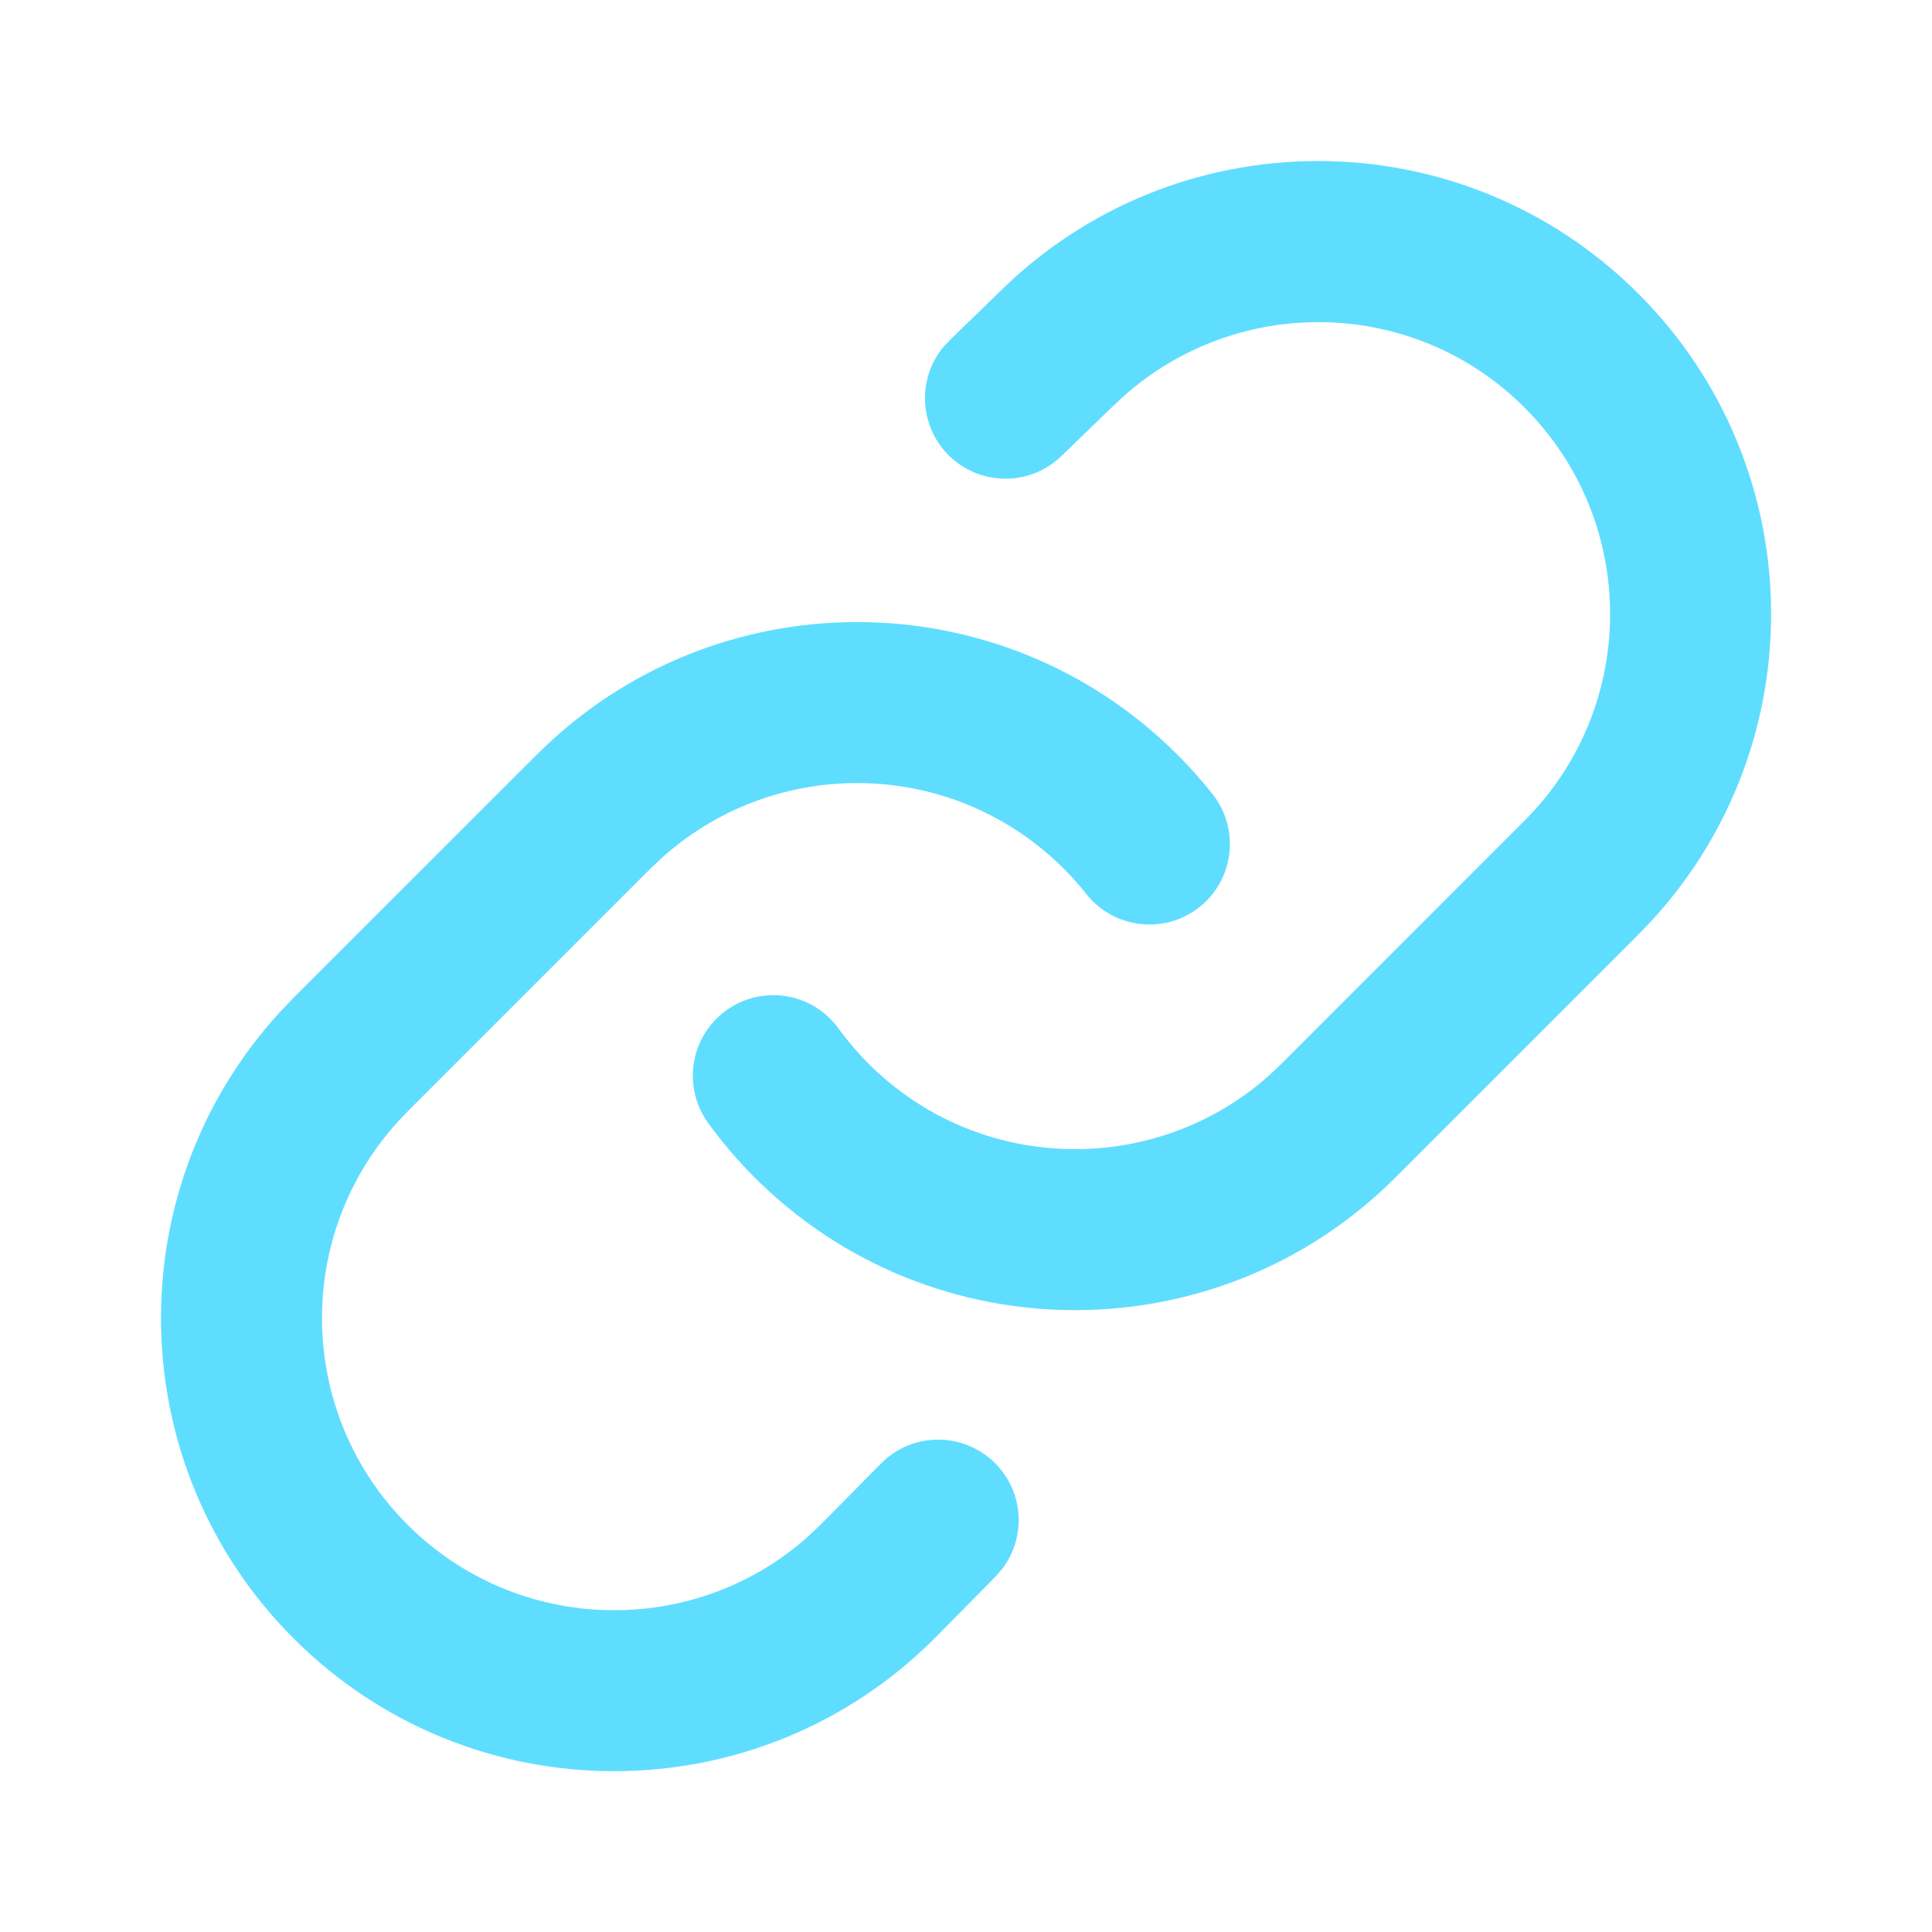
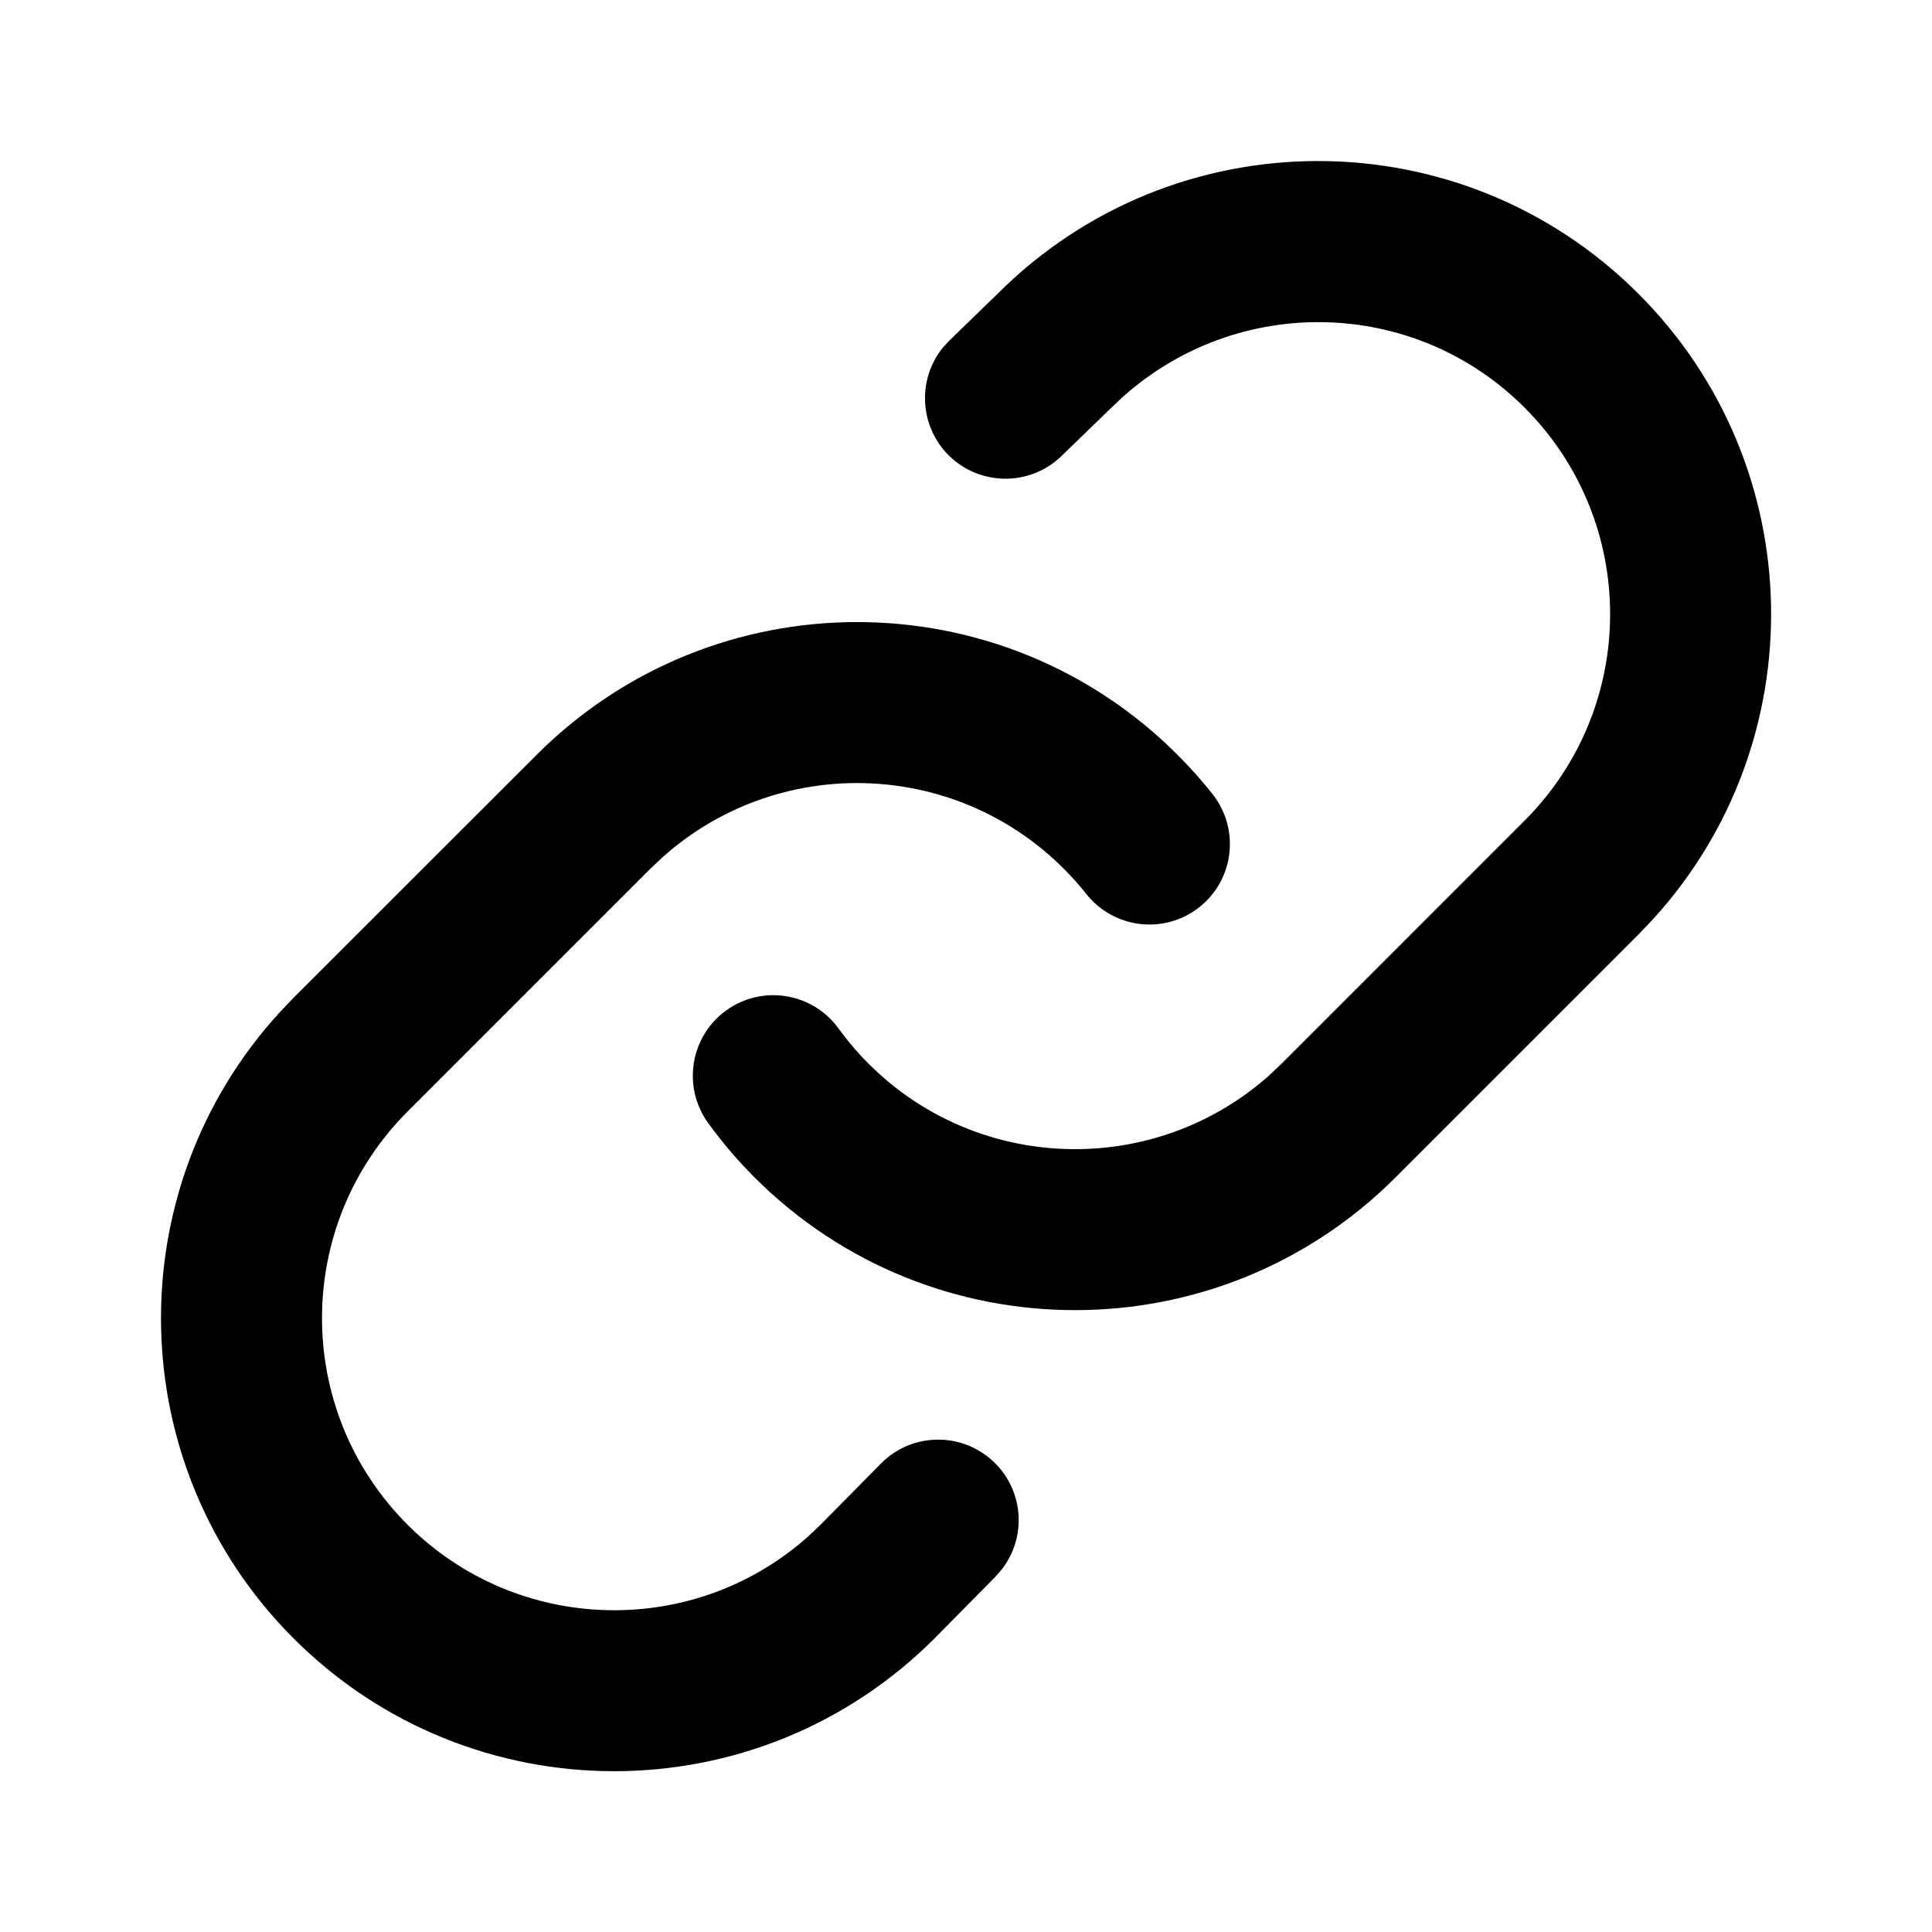
<svg xmlns="http://www.w3.org/2000/svg" width="24" height="24" viewBox="0 0 24 24" fill="none">
-   <path d="M11.795 4.229L12.394 3.648C14.592 1.451 18.155 1.451 20.353 3.649C22.492 5.788 22.549 9.219 20.526 11.428L20.353 11.609L17.334 14.628C15.137 16.824 11.573 16.824 9.375 14.628C9.163 14.416 8.969 14.188 8.796 13.949C8.473 13.501 8.573 12.876 9.021 12.552C9.468 12.229 10.093 12.329 10.417 12.777C10.528 12.93 10.652 13.076 10.789 13.213C12.155 14.579 14.341 14.627 15.765 13.36L15.92 13.214L18.938 10.195C20.356 8.777 20.356 6.48 18.938 5.063C17.573 3.697 15.388 3.648 13.953 4.926L13.796 5.074L13.186 5.665C12.79 6.049 12.157 6.039 11.772 5.643C11.418 5.276 11.399 4.709 11.71 4.321L11.795 4.229Z" fill="#5FDDFF" />
-   <path d="M6.667 9.376C8.865 7.178 12.429 7.178 14.627 9.376C14.783 9.531 14.927 9.694 15.062 9.864C15.405 10.297 15.332 10.926 14.899 11.269C14.466 11.612 13.837 11.538 13.494 11.105C13.407 10.995 13.314 10.89 13.213 10.79C11.846 9.424 9.661 9.375 8.236 10.644L8.081 10.79L5.063 13.808C3.646 15.225 3.646 17.522 5.062 18.94C6.429 20.306 8.614 20.355 10.035 19.09L10.19 18.944L10.943 18.181C11.33 17.788 11.963 17.784 12.357 18.172C12.72 18.53 12.751 19.097 12.448 19.491L12.366 19.586L11.608 20.354C9.41 22.552 5.847 22.552 3.648 20.354C1.51 18.215 1.452 14.784 3.475 12.575L3.648 12.393L6.667 9.376Z" fill="#5FDDFF" />
+   <path d="M11.795 4.229L12.394 3.648C14.592 1.451 18.155 1.451 20.353 3.649C22.492 5.788 22.549 9.219 20.526 11.428L20.353 11.609L17.334 14.628C15.137 16.824 11.573 16.824 9.375 14.628C9.163 14.416 8.969 14.188 8.796 13.949C8.473 13.501 8.573 12.876 9.021 12.552C9.468 12.229 10.093 12.329 10.417 12.777C10.528 12.93 10.652 13.076 10.789 13.213C12.155 14.579 14.341 14.627 15.765 13.36L15.92 13.214L18.938 10.195C20.356 8.777 20.356 6.48 18.938 5.063C17.573 3.697 15.388 3.648 13.953 4.926L13.796 5.074L13.186 5.665C12.79 6.049 12.157 6.039 11.772 5.643C11.418 5.276 11.399 4.709 11.71 4.321L11.795 4.229Z" fill="currentColor" />
+   <path d="M6.667 9.376C8.865 7.178 12.429 7.178 14.627 9.376C14.783 9.531 14.927 9.694 15.062 9.864C15.405 10.297 15.332 10.926 14.899 11.269C14.466 11.612 13.837 11.538 13.494 11.105C13.407 10.995 13.314 10.89 13.213 10.79C11.846 9.424 9.661 9.375 8.236 10.644L8.081 10.79L5.063 13.808C3.646 15.225 3.646 17.522 5.062 18.94C6.429 20.306 8.614 20.355 10.035 19.09L10.19 18.944L10.943 18.181C11.33 17.788 11.963 17.784 12.357 18.172C12.72 18.53 12.751 19.097 12.448 19.491L12.366 19.586L11.608 20.354C9.41 22.552 5.847 22.552 3.648 20.354C1.51 18.215 1.452 14.784 3.475 12.575L3.648 12.393L6.667 9.376Z" fill="currentColor" />
</svg>
